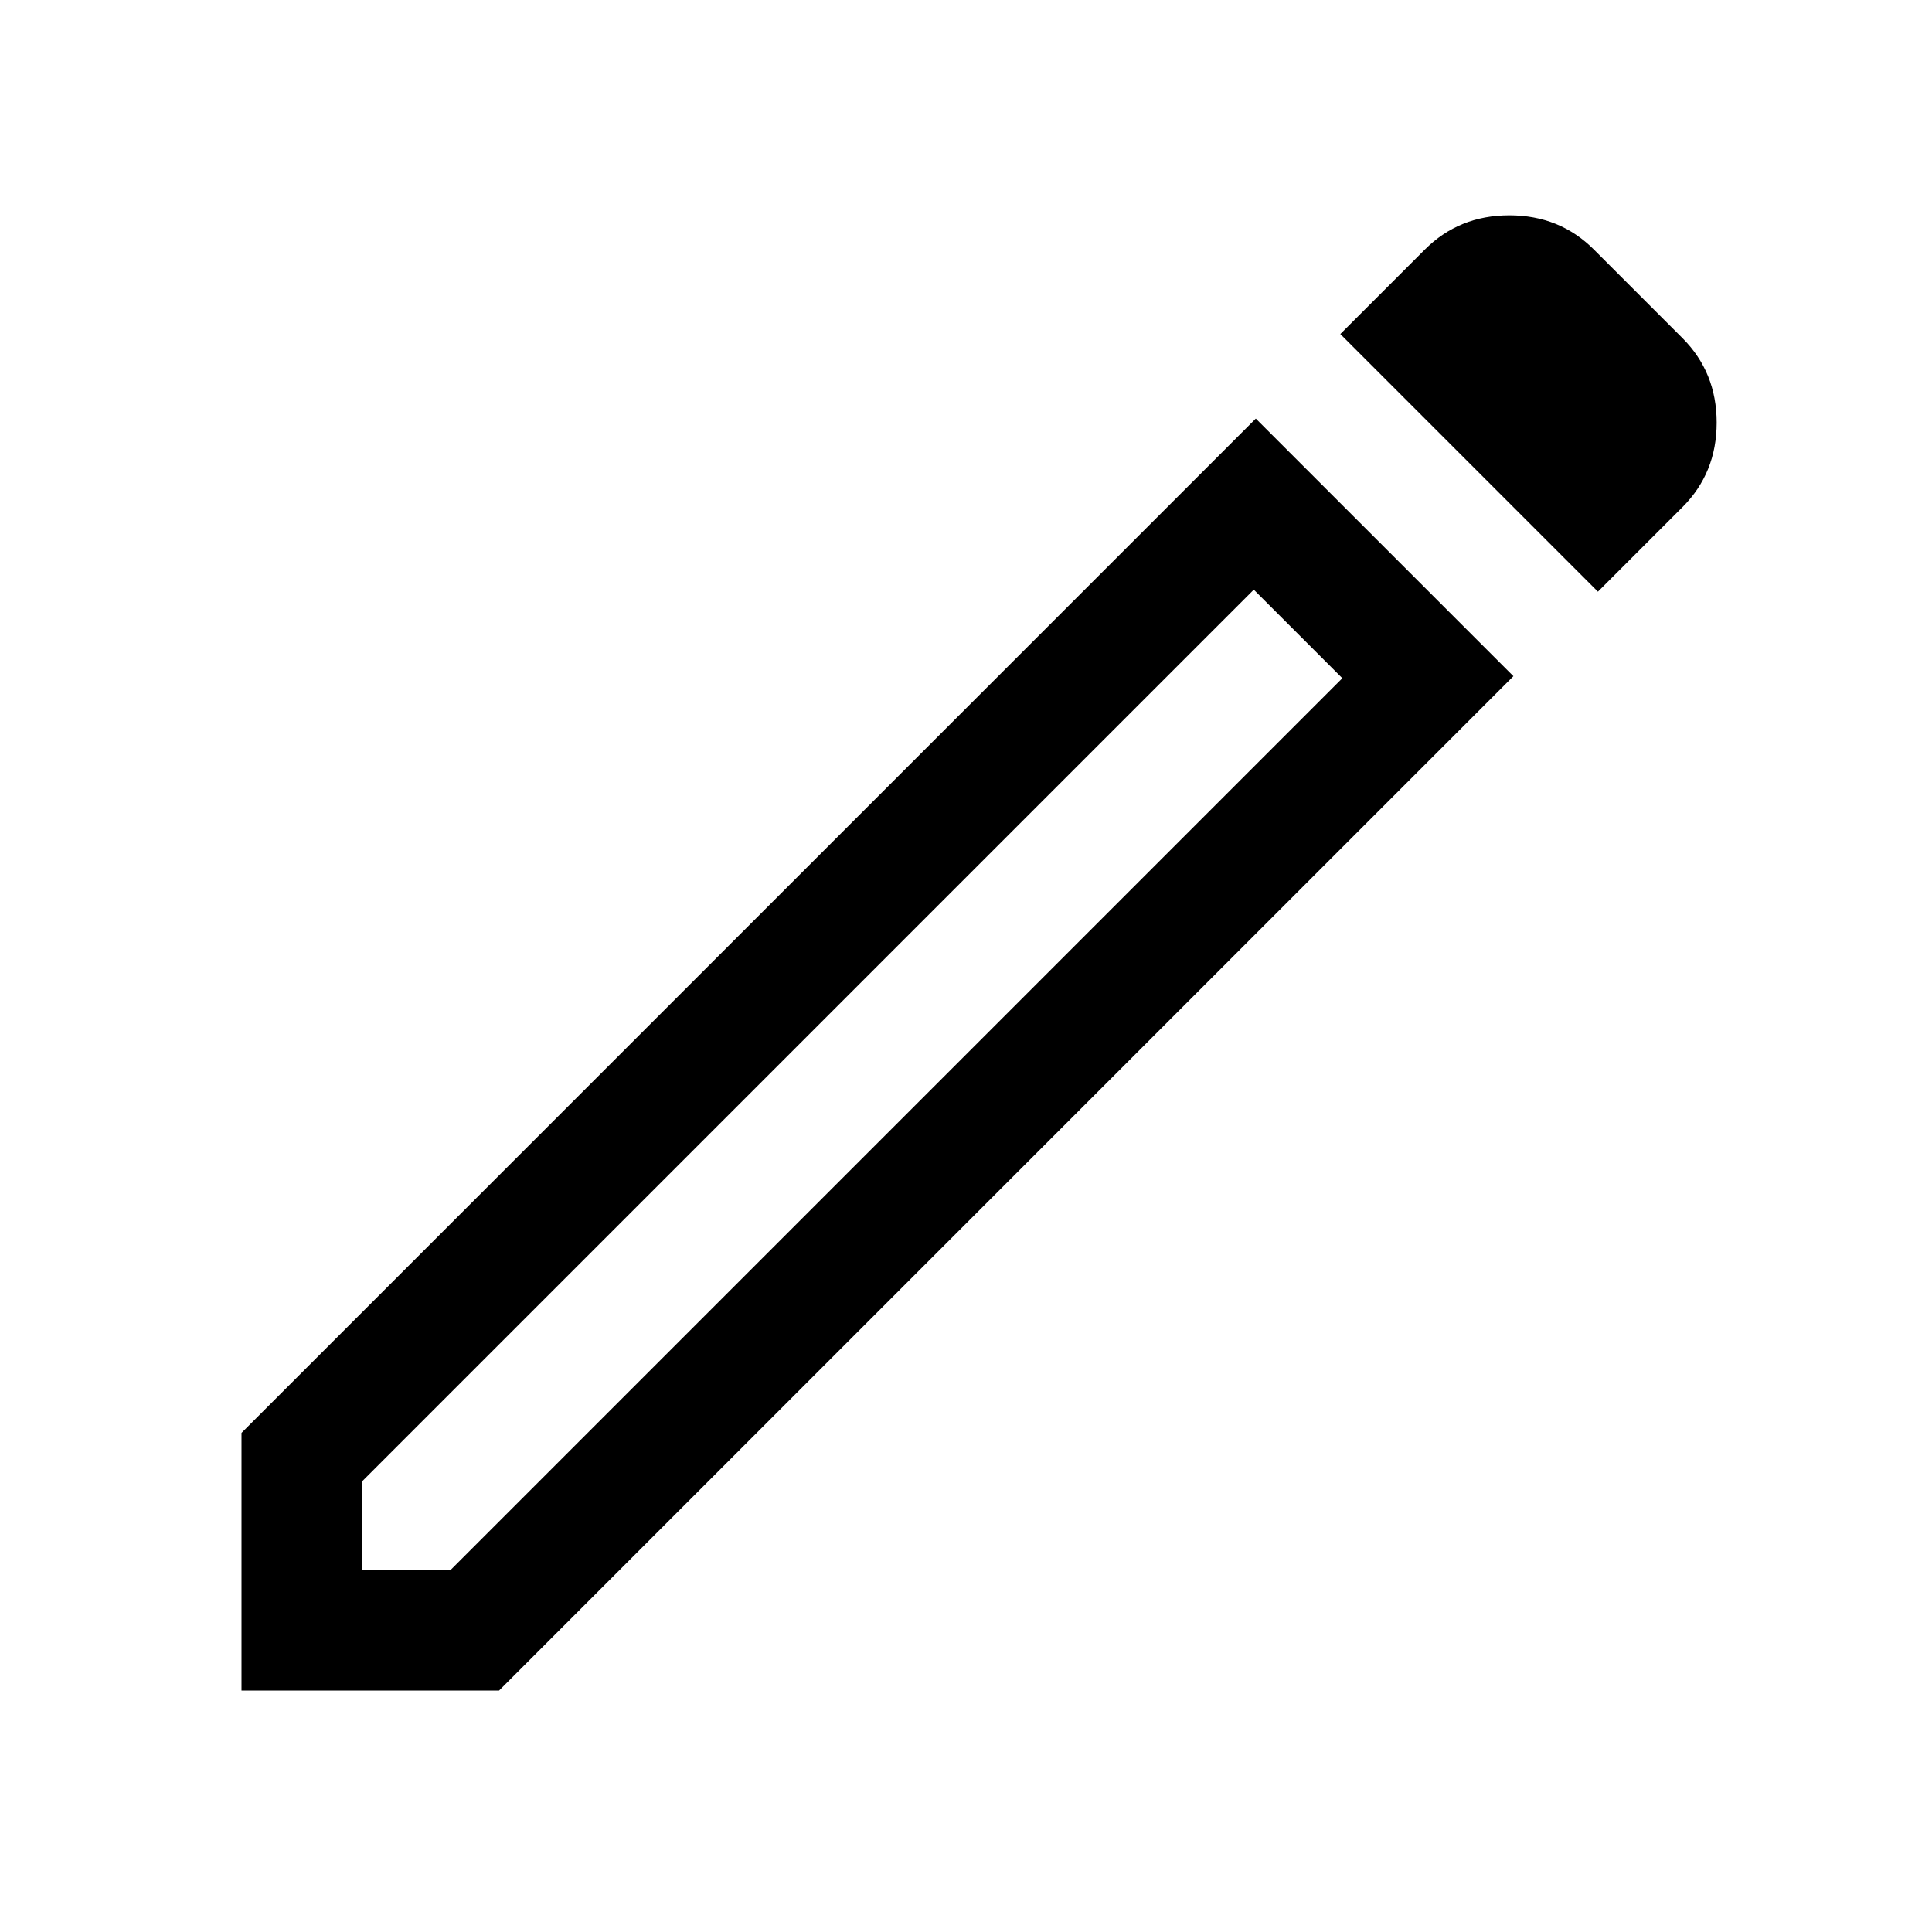
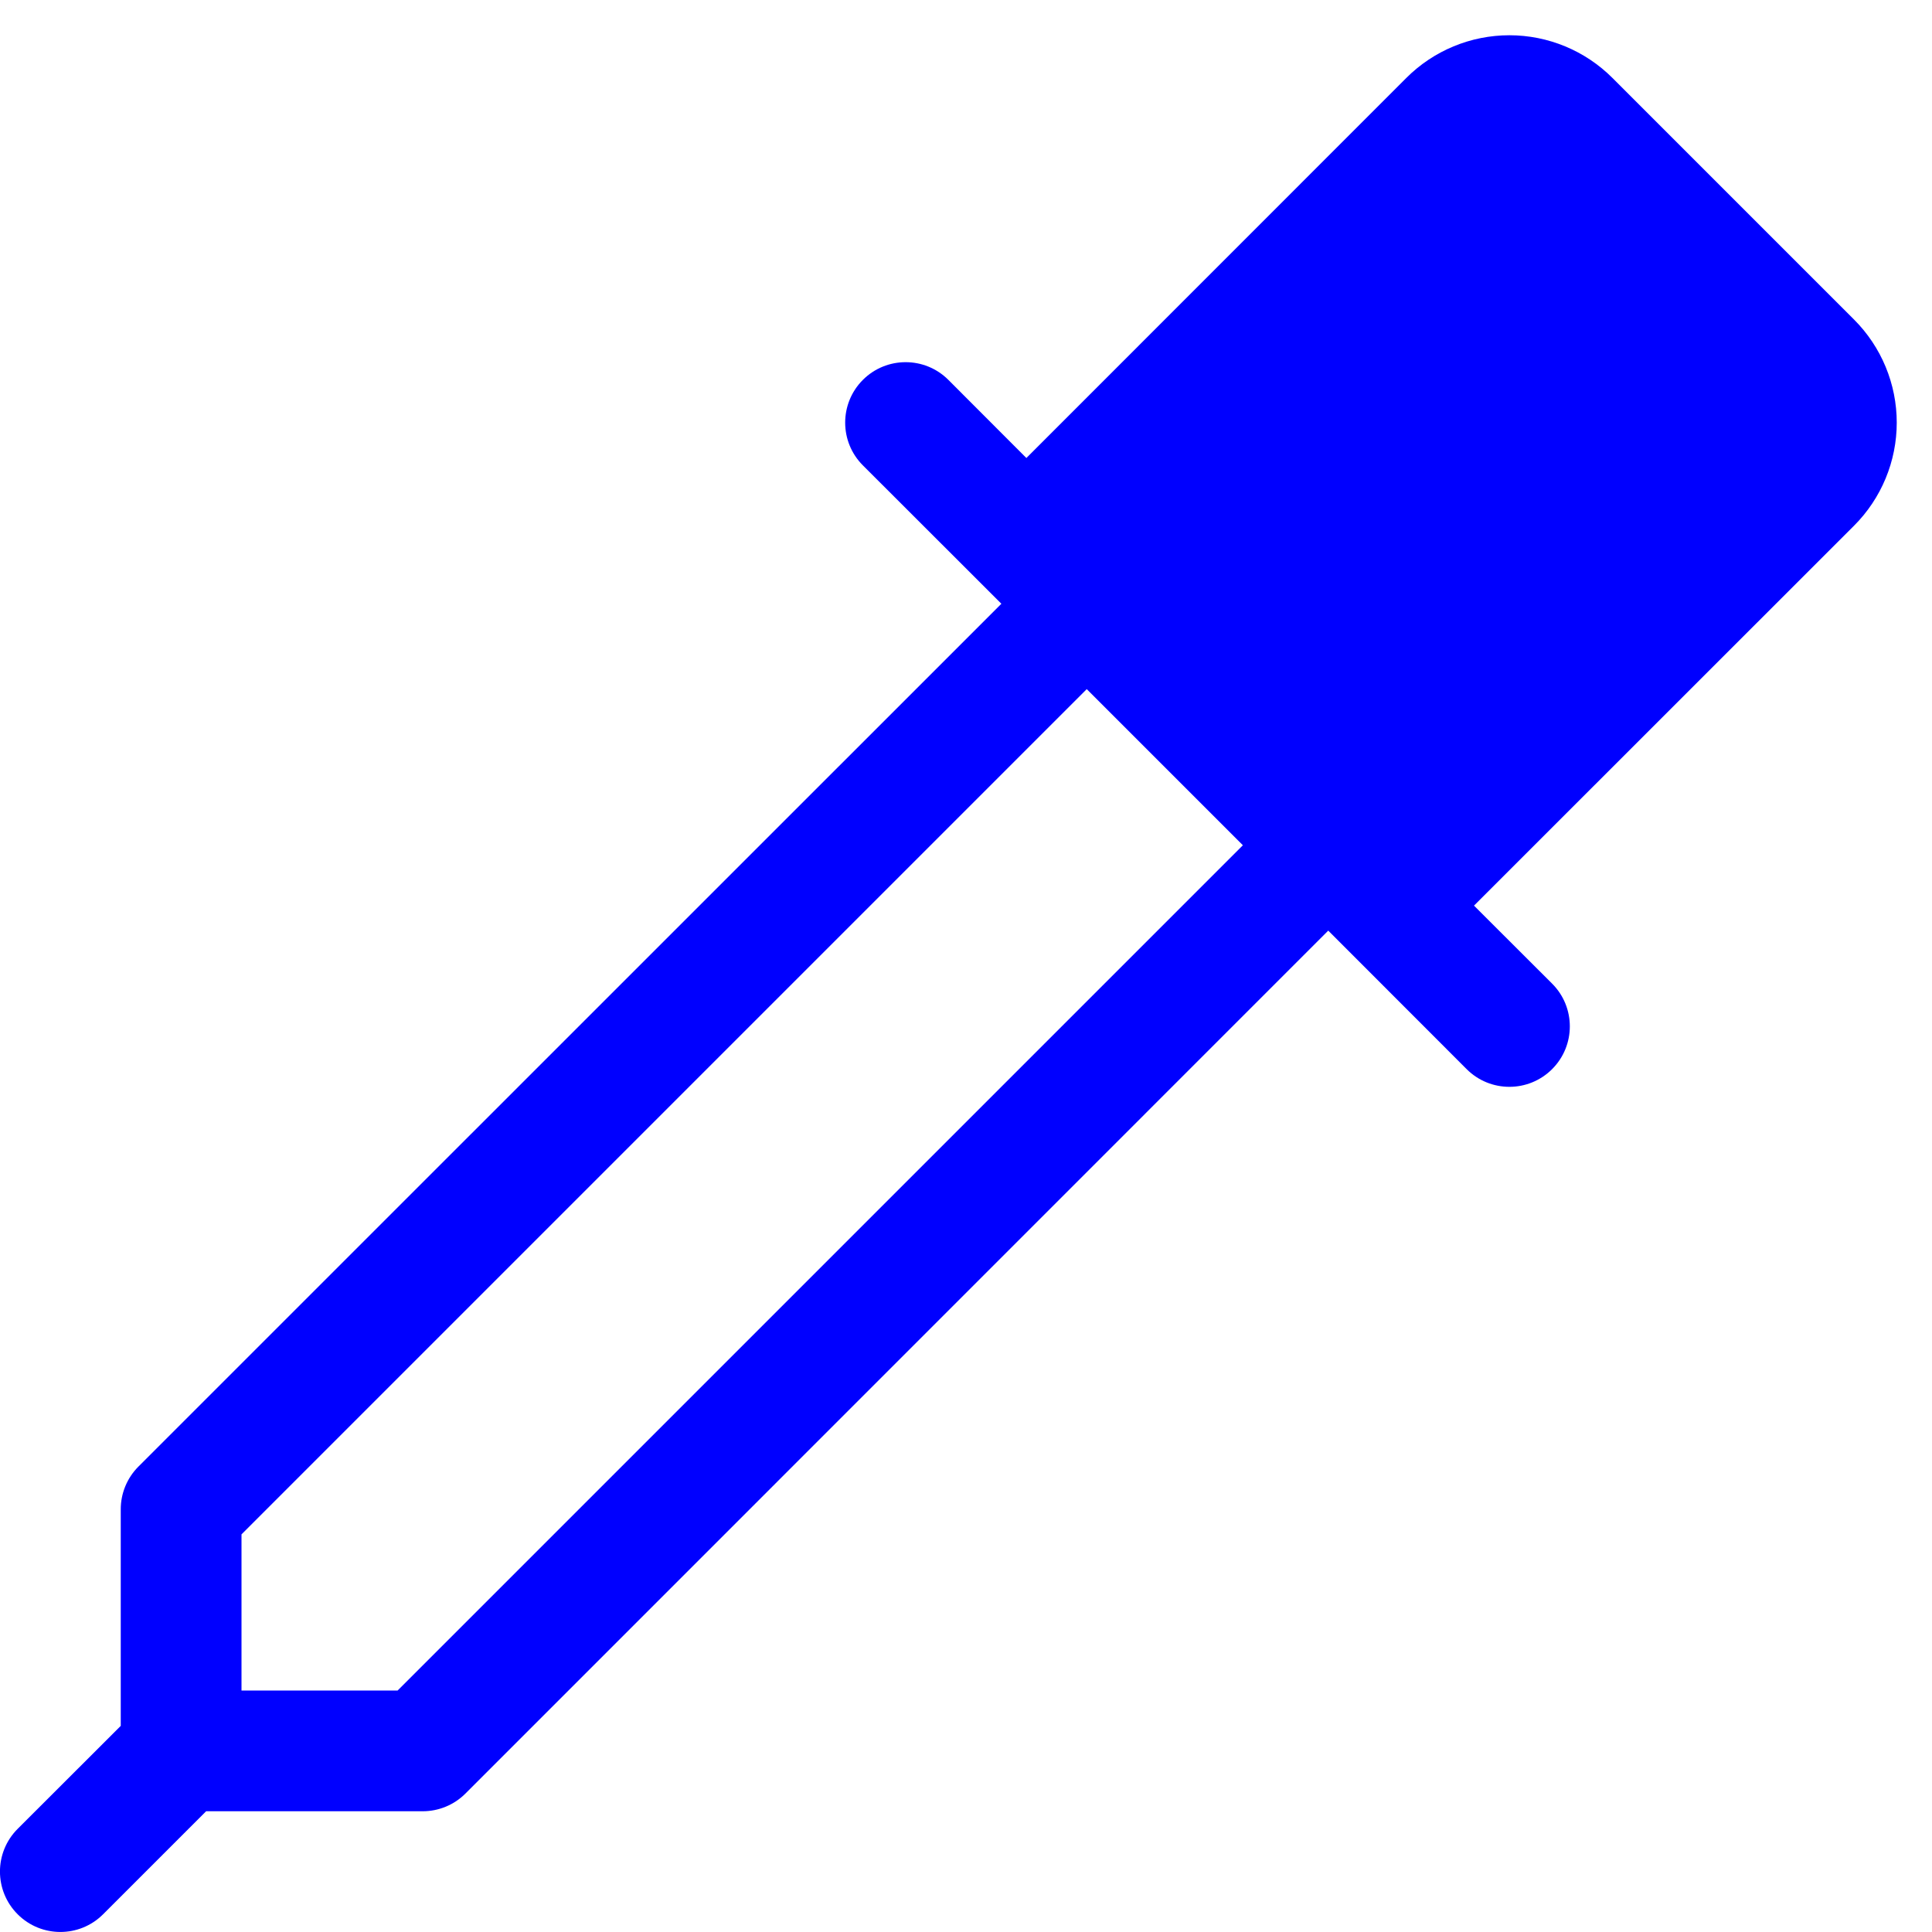
- <svg xmlns="http://www.w3.org/2000/svg" height="48" viewBox="0 -960 960 960" width="48">
-   <path d="M180-180h44l443-443-44-44-443 443v44Zm614-486L666-794l42-42q17-17 42-17t42 17l44 44q17 17 17 42t-17 42l-42 42Zm-42 42L248-120H120v-128l504-504 128 128Zm-107-21-22-22 44 44-22-22Z" />
+ <svg xmlns="http://www.w3.org/2000/svg" width="25" height="25" fill="blue" class="bi bi-eyedropper" viewBox="0 0 16 16">
+   <path d="M13.354.646a1.207 1.207 0 0 0-1.708 0L8.5 3.793l-.646-.647a.5.5 0 1 0-.708.708L8.293 5l-7.147 7.146A.5.5 0 0 0 1 12.5v1.793l-.854.853a.5.5 0 1 0 .708.707L1.707 15H3.5a.5.5 0 0 0 .354-.146L11 7.707l1.146 1.147a.5.5 0 0 0 .708-.708l-.647-.646 3.147-3.146a1.207 1.207 0 0 0 0-1.708l-2-2zM2 12.707l7-7L10.293 7l-7 7H2v-1.293z" />
</svg>
